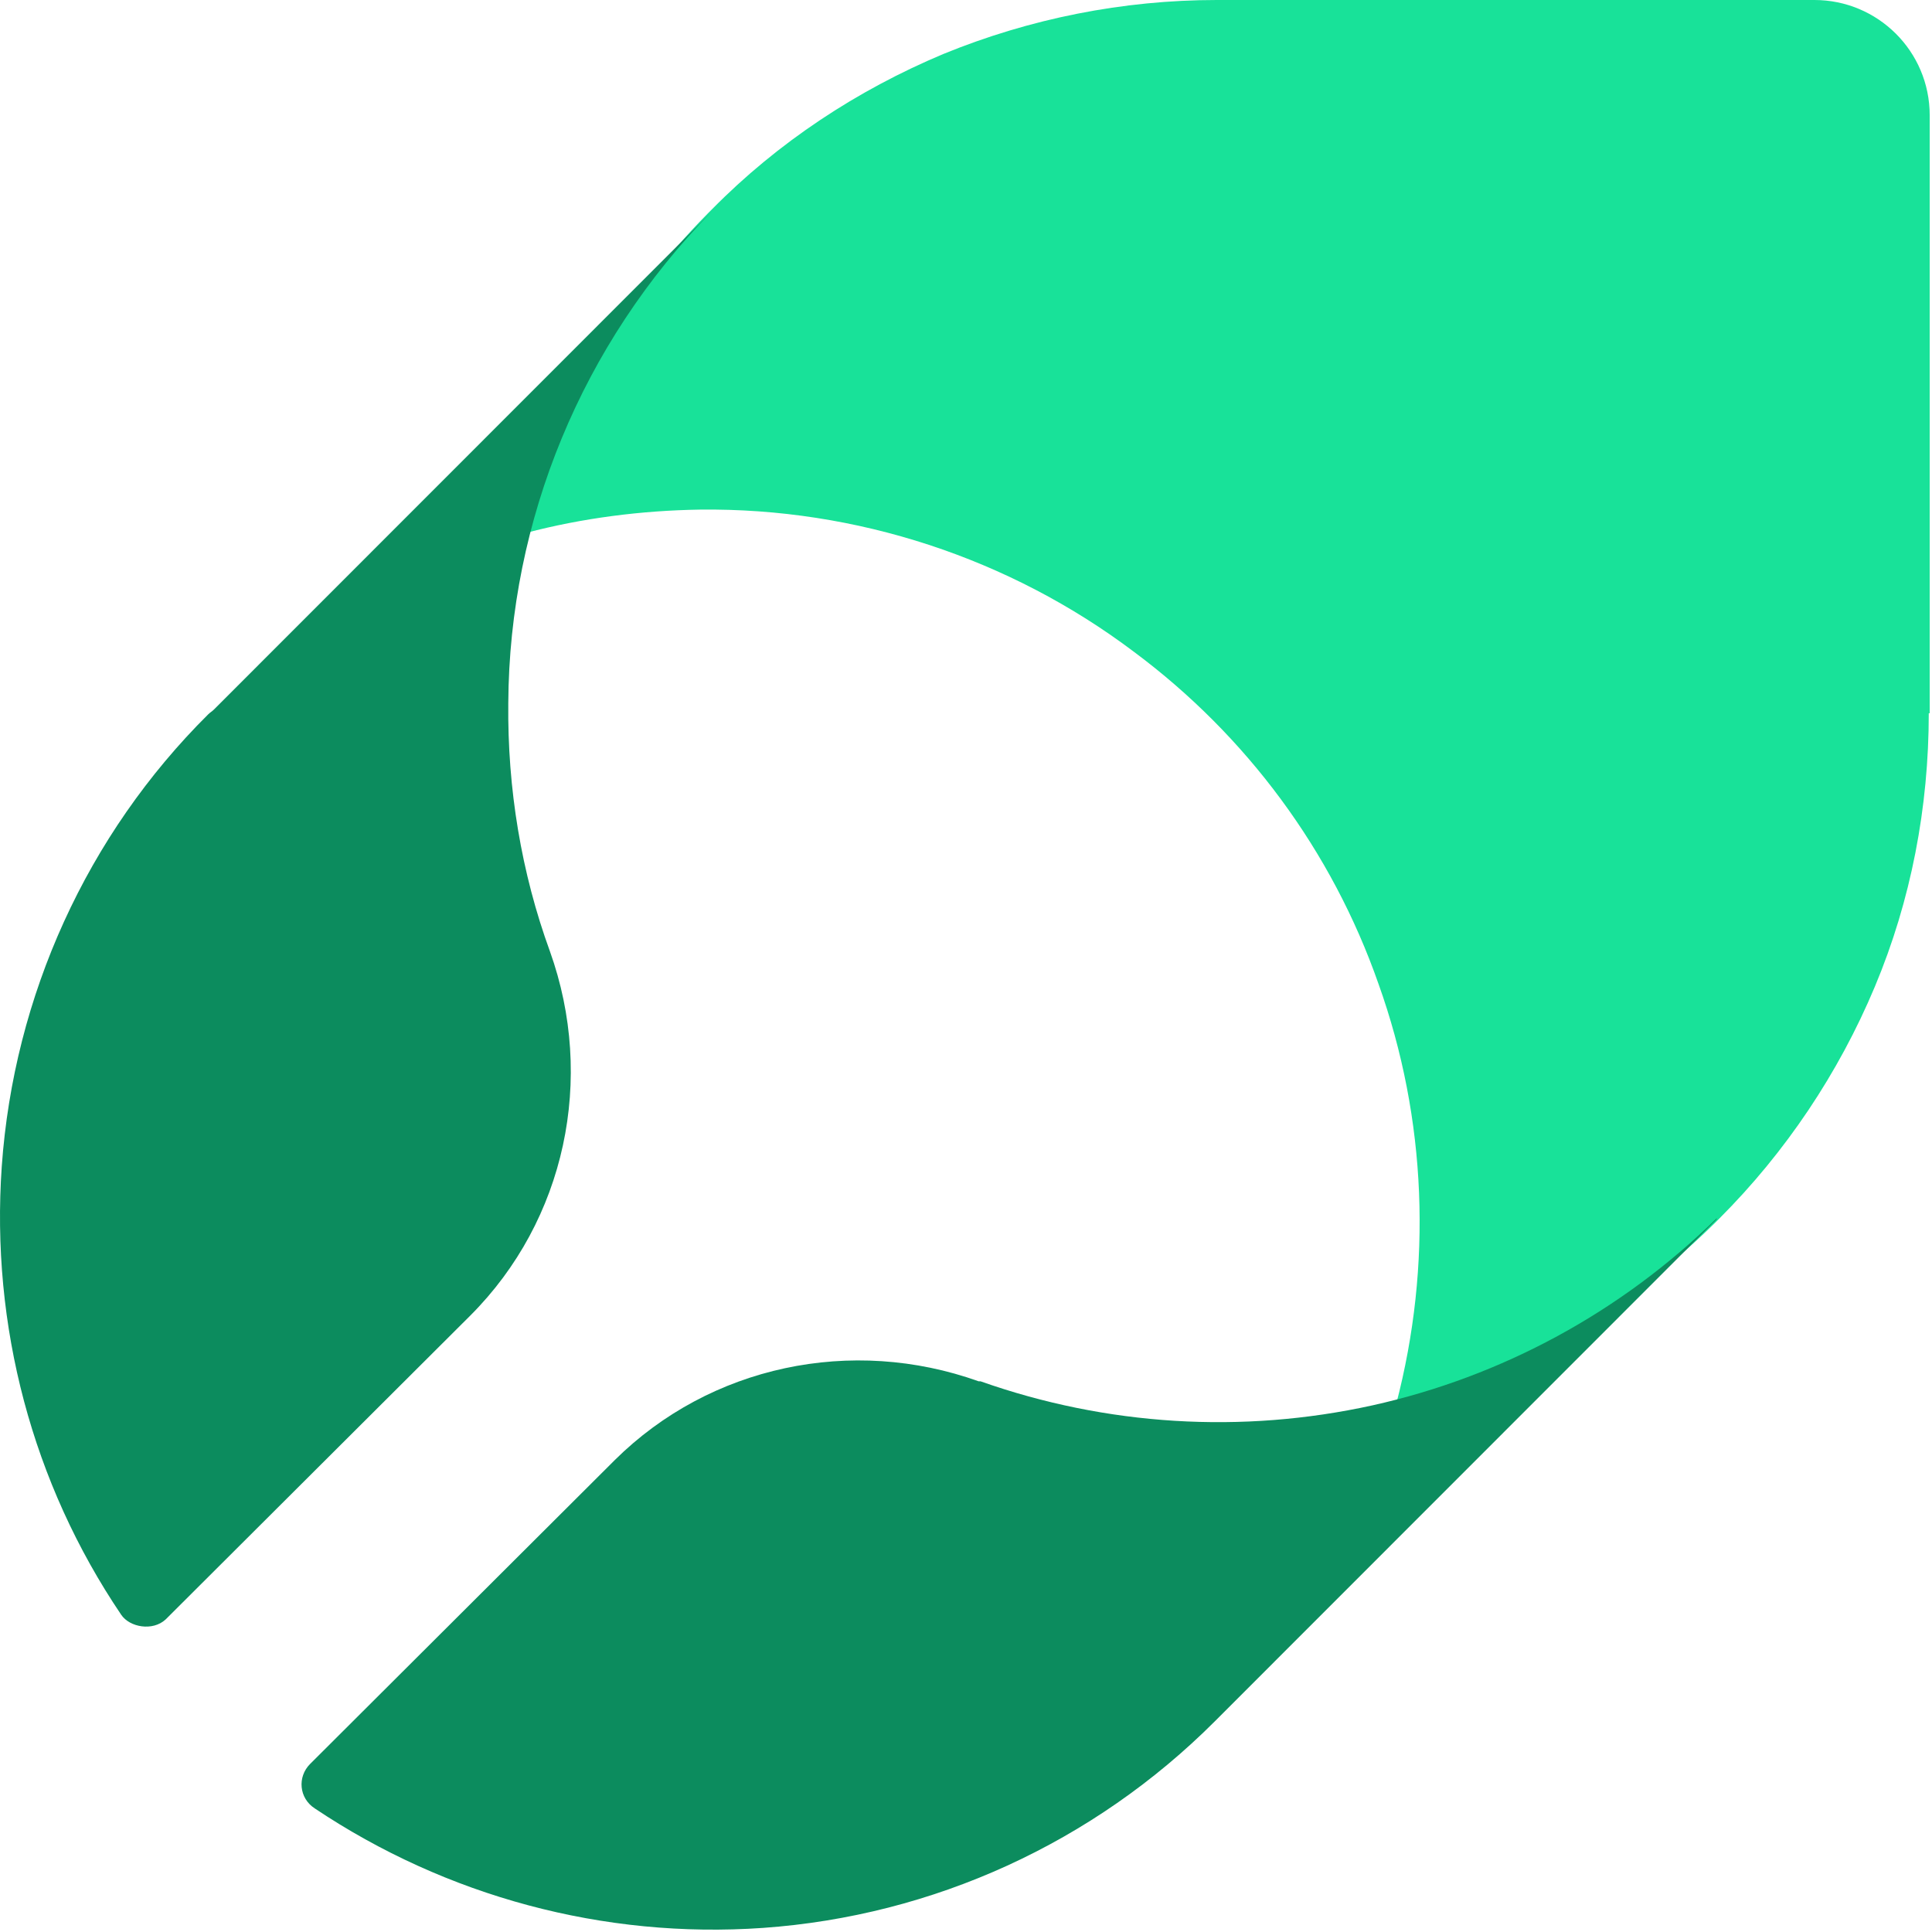
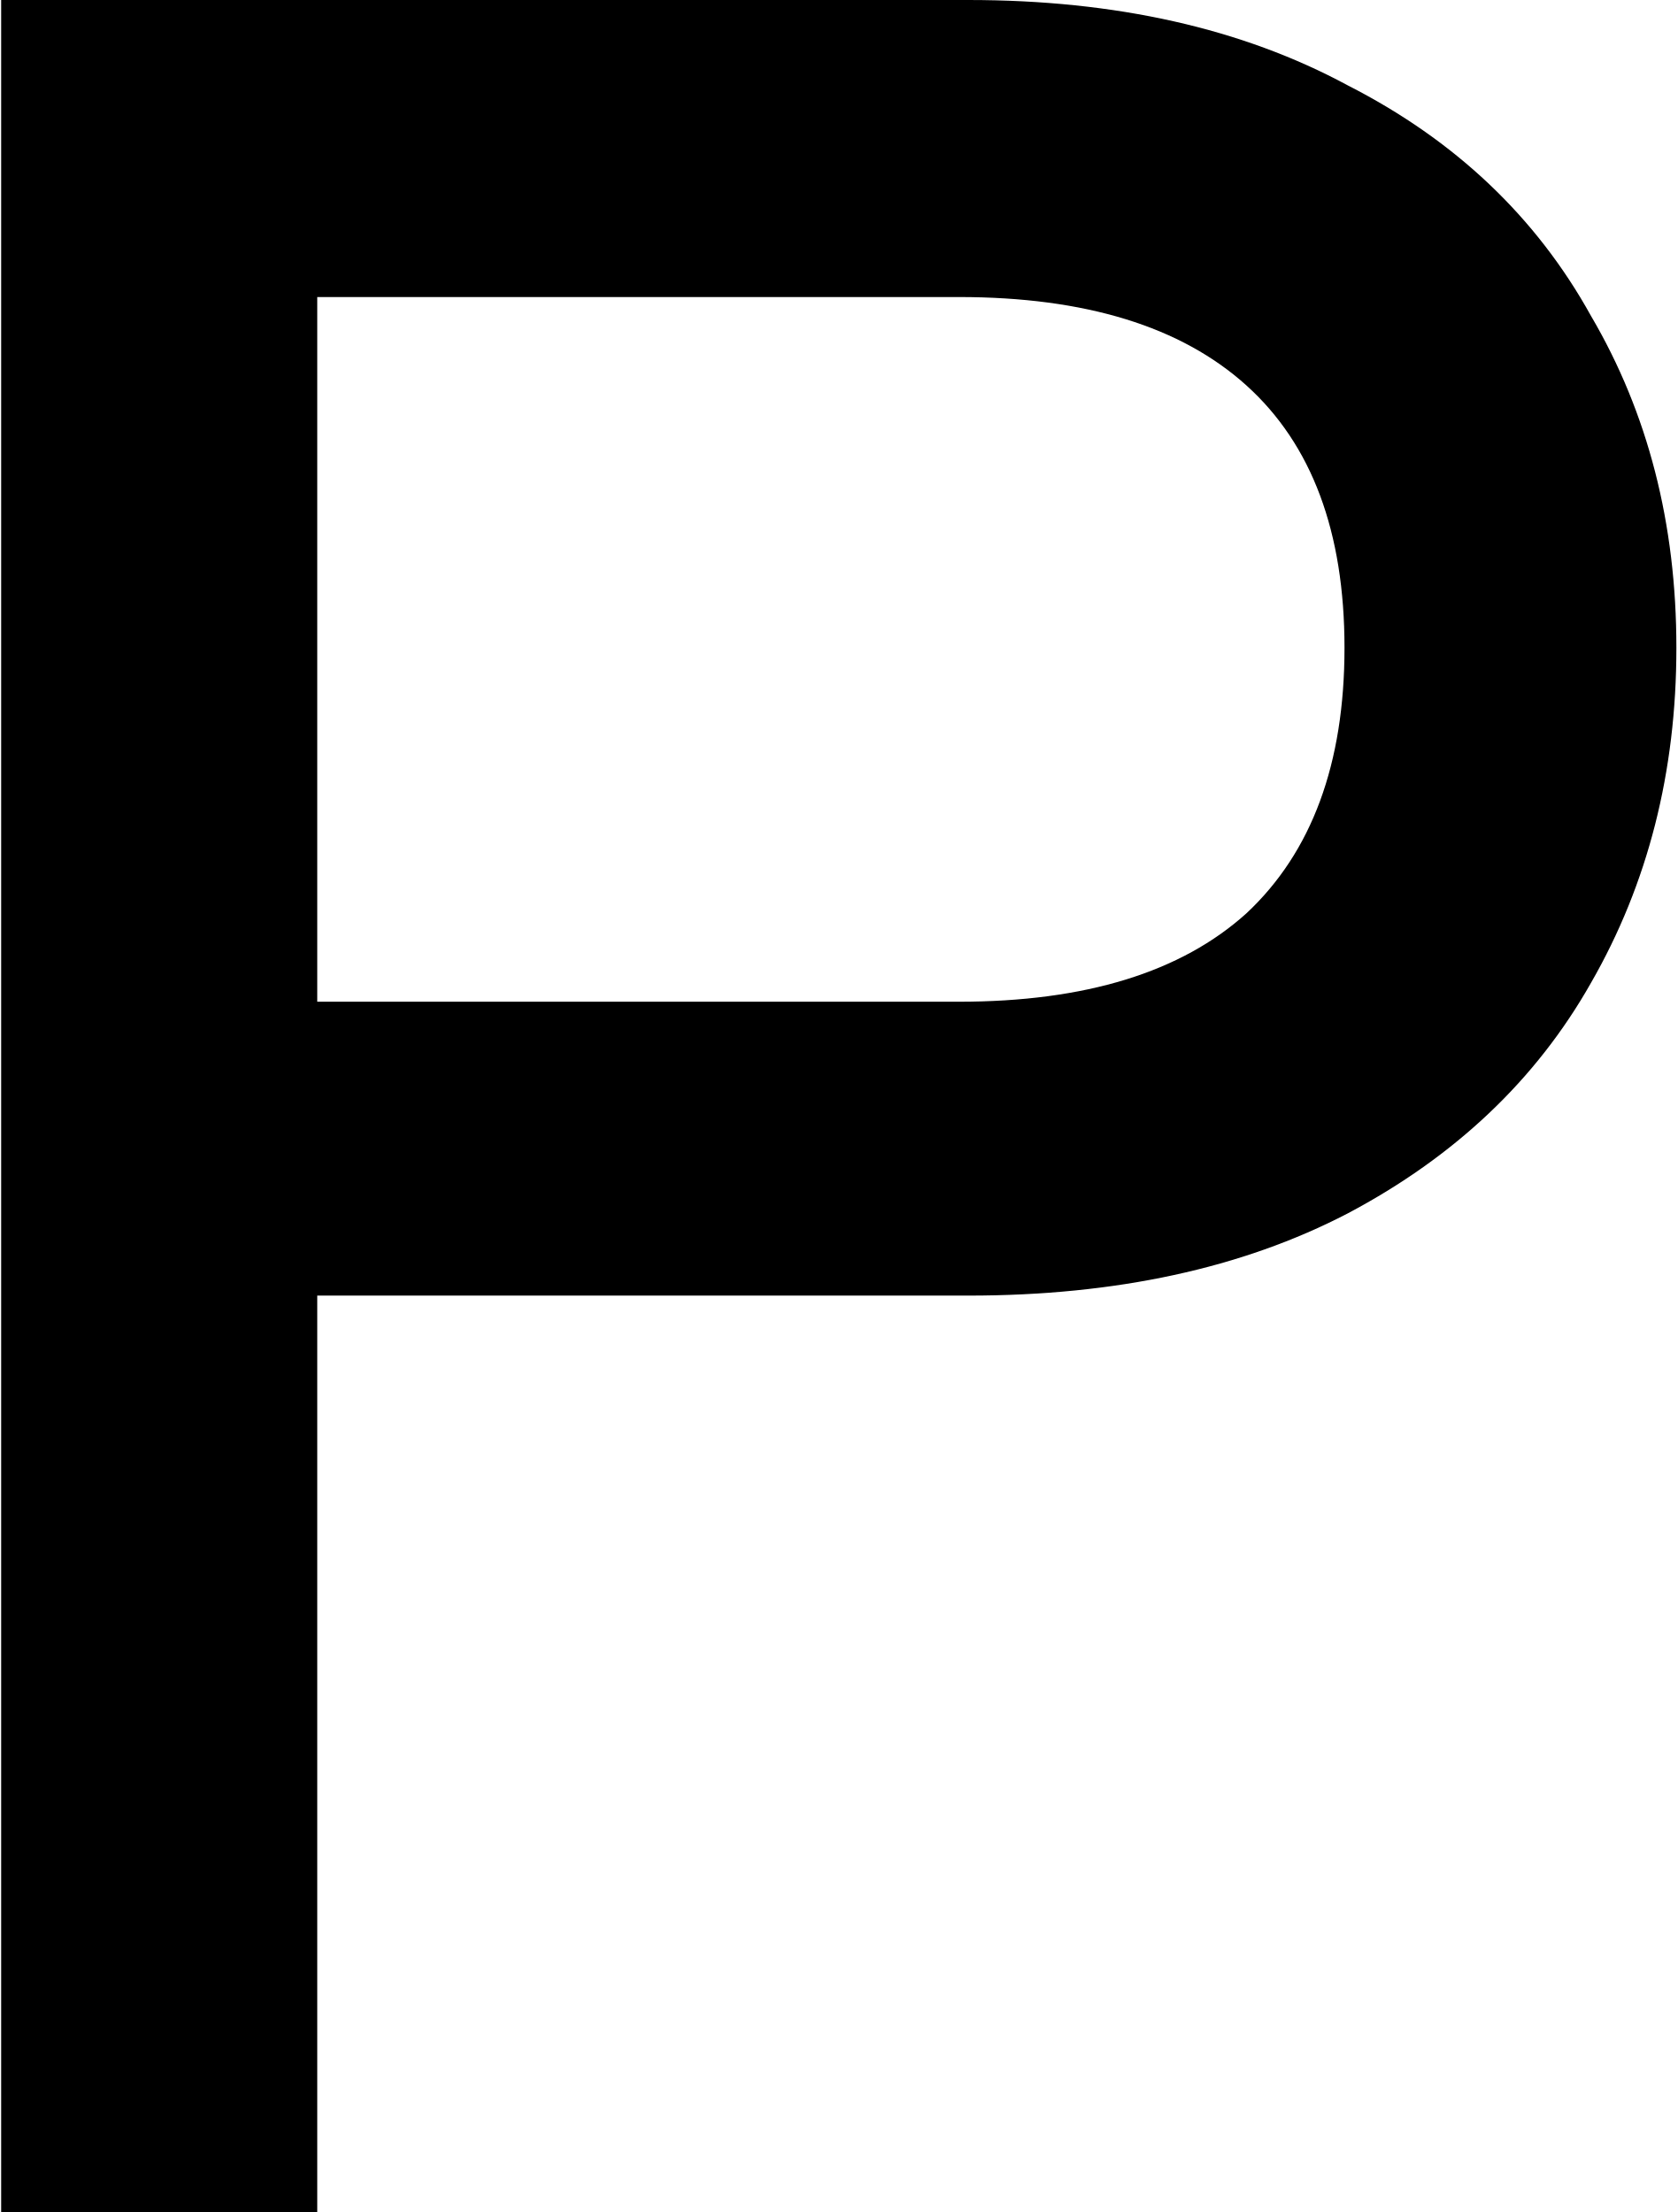
- <svg xmlns="http://www.w3.org/2000/svg" width="502" height="502" viewBox="0 0 502 502" fill="none">
-   <path d="M501.402 185.33V29.962C501.402 13.29 487.876 0 471.453 0H316.156C291.763 0 267.611 4.832 245.15 14.014C222.689 23.438 202.16 36.969 185.012 54.367L183.804 55.575C161.101 78.53 144.92 107.042 136.708 138.454C151.441 134.588 166.656 132.655 181.871 132.413C222.447 131.93 262.298 144.978 294.661 169.383C323.885 191.13 346.104 221.092 358.18 255.645C370.739 290.681 372.188 328.859 362.769 364.862C393.925 356.647 422.666 340.457 445.611 317.744L446.818 316.536C463.966 299.38 477.732 278.841 487.151 256.37C496.571 233.898 501.16 209.735 501.16 185.33H501.402Z" fill="#18E299" />
-   <path d="M132.071 182.706C132.312 135.044 151.32 89.307 184.764 55.125L55.557 184.391C55.076 184.873 54.594 185.113 54.113 185.595C22.593 216.888 3.586 258.774 0.458 303.066C-2.43 344.47 8.397 385.392 31.496 419.575C33.699 422.835 39.677 423.907 43.046 420.778L122.206 341.822C146.989 317.028 154.689 280.198 142.899 247.219C135.44 226.758 131.831 204.852 132.071 182.706Z" fill="#0C8C5E" />
-   <path d="M446.067 316.547C421.284 340.86 390.245 357.71 356.56 365.172C322.634 372.635 287.506 370.468 254.783 358.914C254.783 358.914 254.542 358.914 254.301 358.914C221.338 347.118 184.525 354.821 159.742 379.375L80.581 458.331C77.212 461.701 77.694 467.238 81.784 469.885C115.95 492.754 156.855 503.827 198.24 500.938C242.512 497.809 284.137 478.792 315.656 447.258L316.859 446.054L446.067 316.788V316.547Z" fill="#0C8C5E" />
+ <svg xmlns="http://www.w3.org/2000/svg" width="185" height="244" viewBox="87 114.851 184.159 243.228" fill="none">
+   <path d="M193.326 114.851C209.541 114.851 223.44 117.978 235.022 124.233C246.836 130.255 255.754 138.711 261.777 149.598C268.031 160.254 271.159 172.415 271.159 186.082C271.159 199.749 268.031 212.027 261.777 222.914C255.754 233.57 246.836 242.025 235.022 248.279C223.44 254.302 209.541 257.313 193.326 257.313H121.747V358.079H87V114.851H193.326ZM192.283 224.999C206.182 224.999 216.722 221.756 223.903 215.27C231.084 208.552 234.674 198.823 234.674 186.082C234.674 173.342 231.084 163.728 223.903 157.242C216.722 150.756 206.182 147.513 192.283 147.513H121.747V224.999H192.283Z" fill="currentColor" />
</svg>
